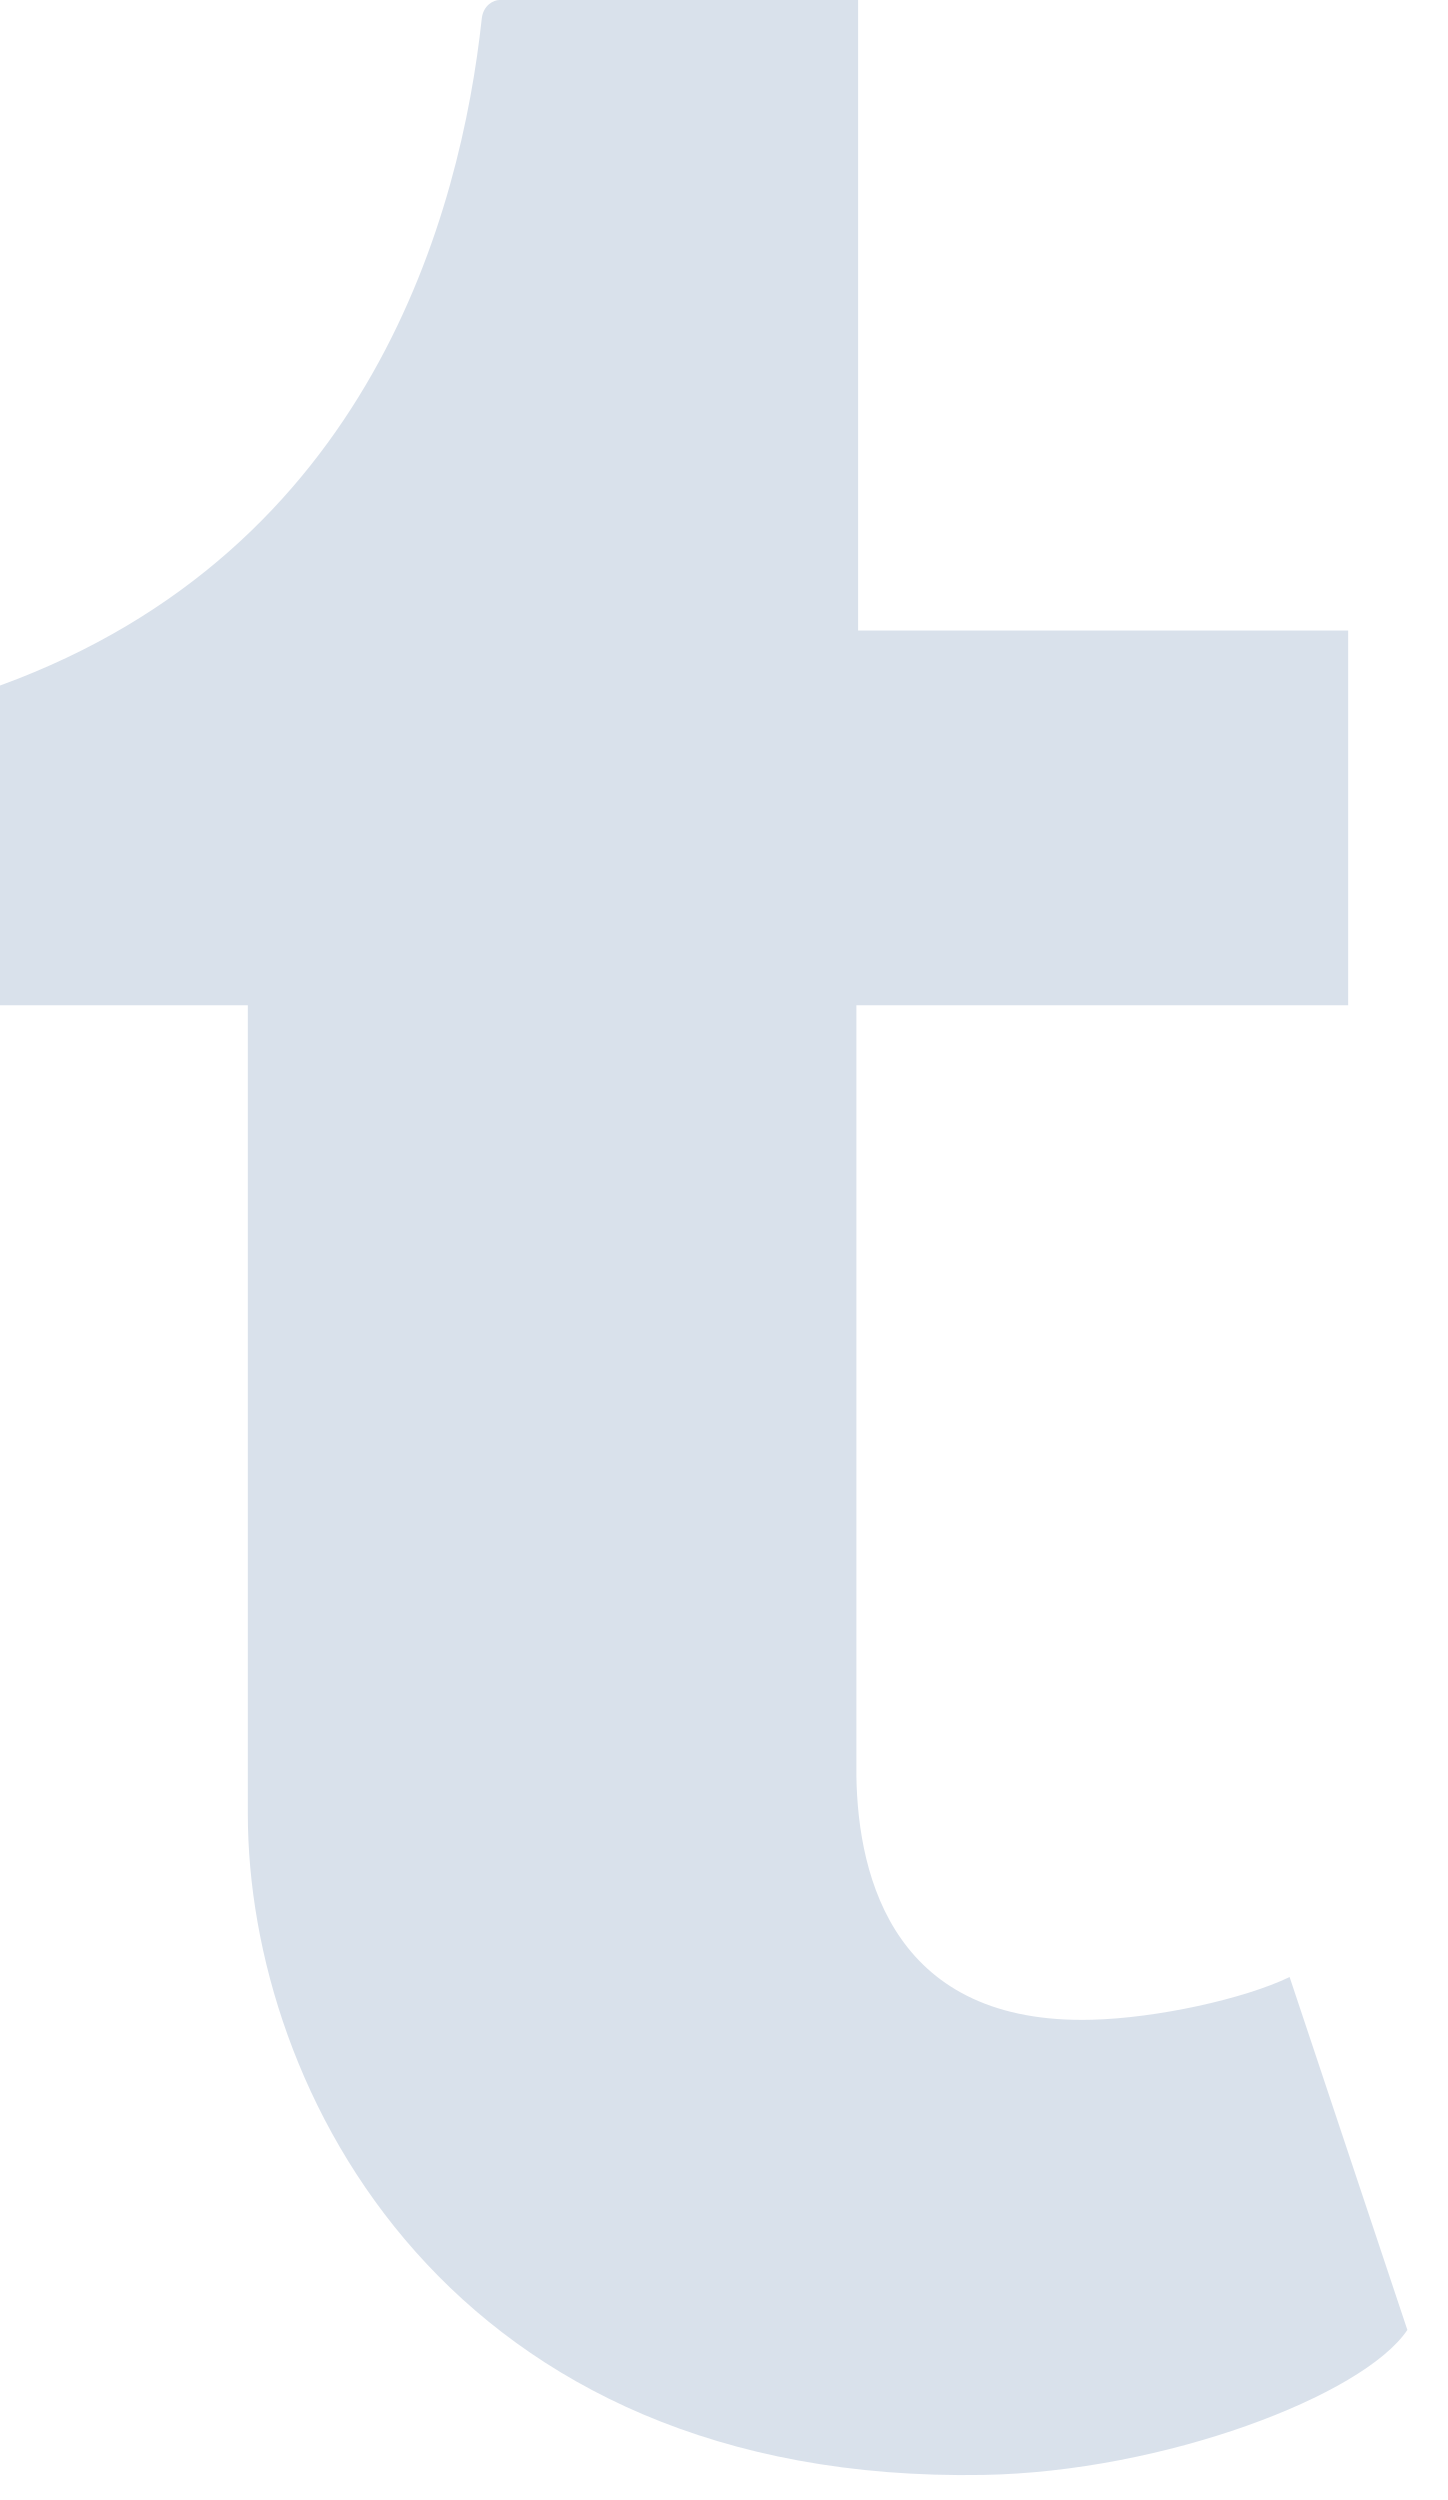
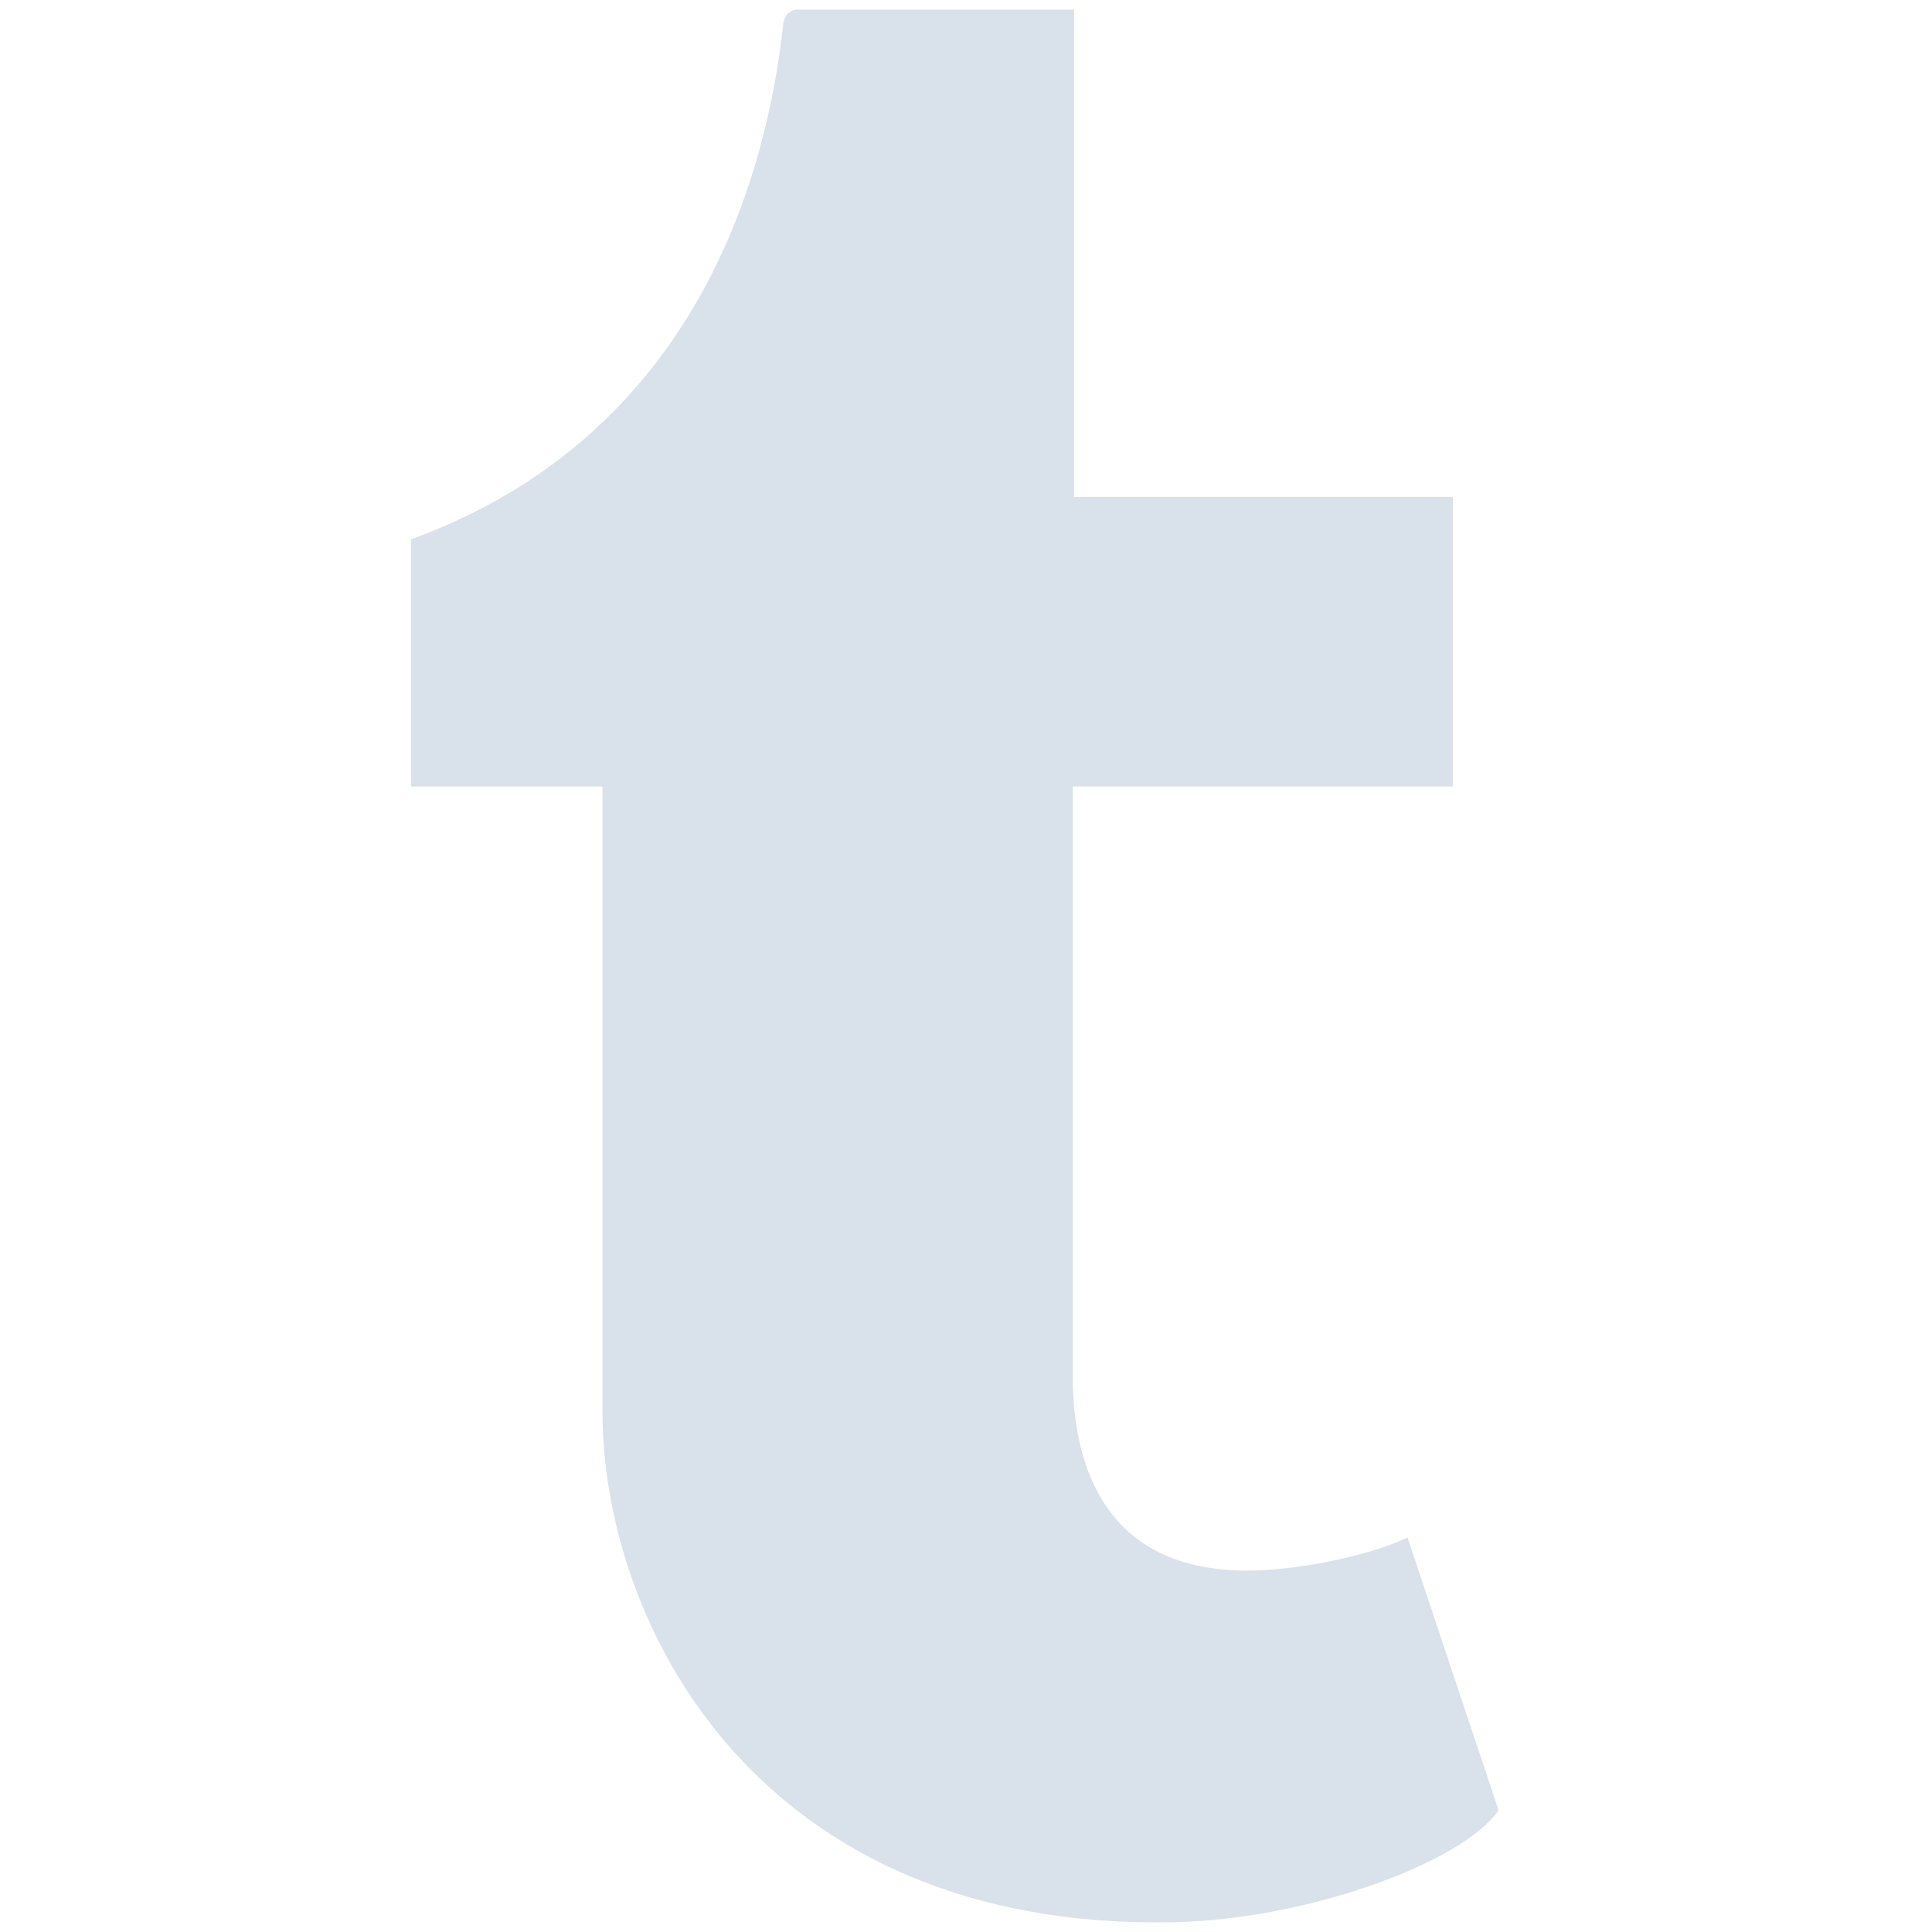
- <svg xmlns="http://www.w3.org/2000/svg" width="22px" height="38px" viewBox="0 0 22 38" version="1.1">
-   <defs />
-   <g id="Page-1" stroke="none" stroke-width="1" fill="none" fill-rule="evenodd">
-     <g id="Desktop" transform="translate(-1239, -5534)" fill="#D9E1EB">
+ <svg xmlns="http://www.w3.org/2000/svg" version="1.1" id="Layer_1" x="0px" y="0px" width="38px" height="38px" viewBox="0 0 38 38" enable-background="new 0 0 38 38" xml:space="preserve">
+   <g id="Page-1">
+     <g id="Desktop" transform="translate(-1239, -5534)">
      <g id="social-icons" transform="translate(138, 5497)">
        <g id="Group-9">
-           <path d="M1120.602,67.051 C1119.91,67.384 1118.586,67.675 1117.599,67.7 C1114.619,67.78 1114.041,65.584 1114.017,63.992 L1114.017,52.28 L1121.492,52.28 L1121.492,46.584 L1114.043,46.584 L1114.043,37 L1108.592,37 C1108.502,37 1108.346,37.079 1108.323,37.281 C1108.005,40.214 1106.647,45.362 1101,47.42 L1101,52.28 L1104.767,52.28 L1104.767,64.572 C1104.767,68.781 1107.839,74.76 1115.947,74.619 C1118.683,74.572 1121.721,73.414 1122.392,72.415 L1120.602,67.051" id="Shape" />
+           <path id="Shape" fill="#D9E1EB" d="M1128.685,67.24c-0.692,0.334-2.016,0.624-3.003,0.649c-2.98,0.081-3.558-2.116-3.582-3.708      V52.469h7.475v-5.696h-7.449v-9.584h-5.451c-0.09,0-0.246,0.079-0.269,0.281c-0.319,2.933-1.676,8.081-7.323,10.139v4.86h3.767      v12.292c0,4.209,3.072,10.188,11.18,10.048c2.736-0.047,5.774-1.205,6.445-2.204L1128.685,67.24" />
        </g>
      </g>
    </g>
  </g>
</svg>
